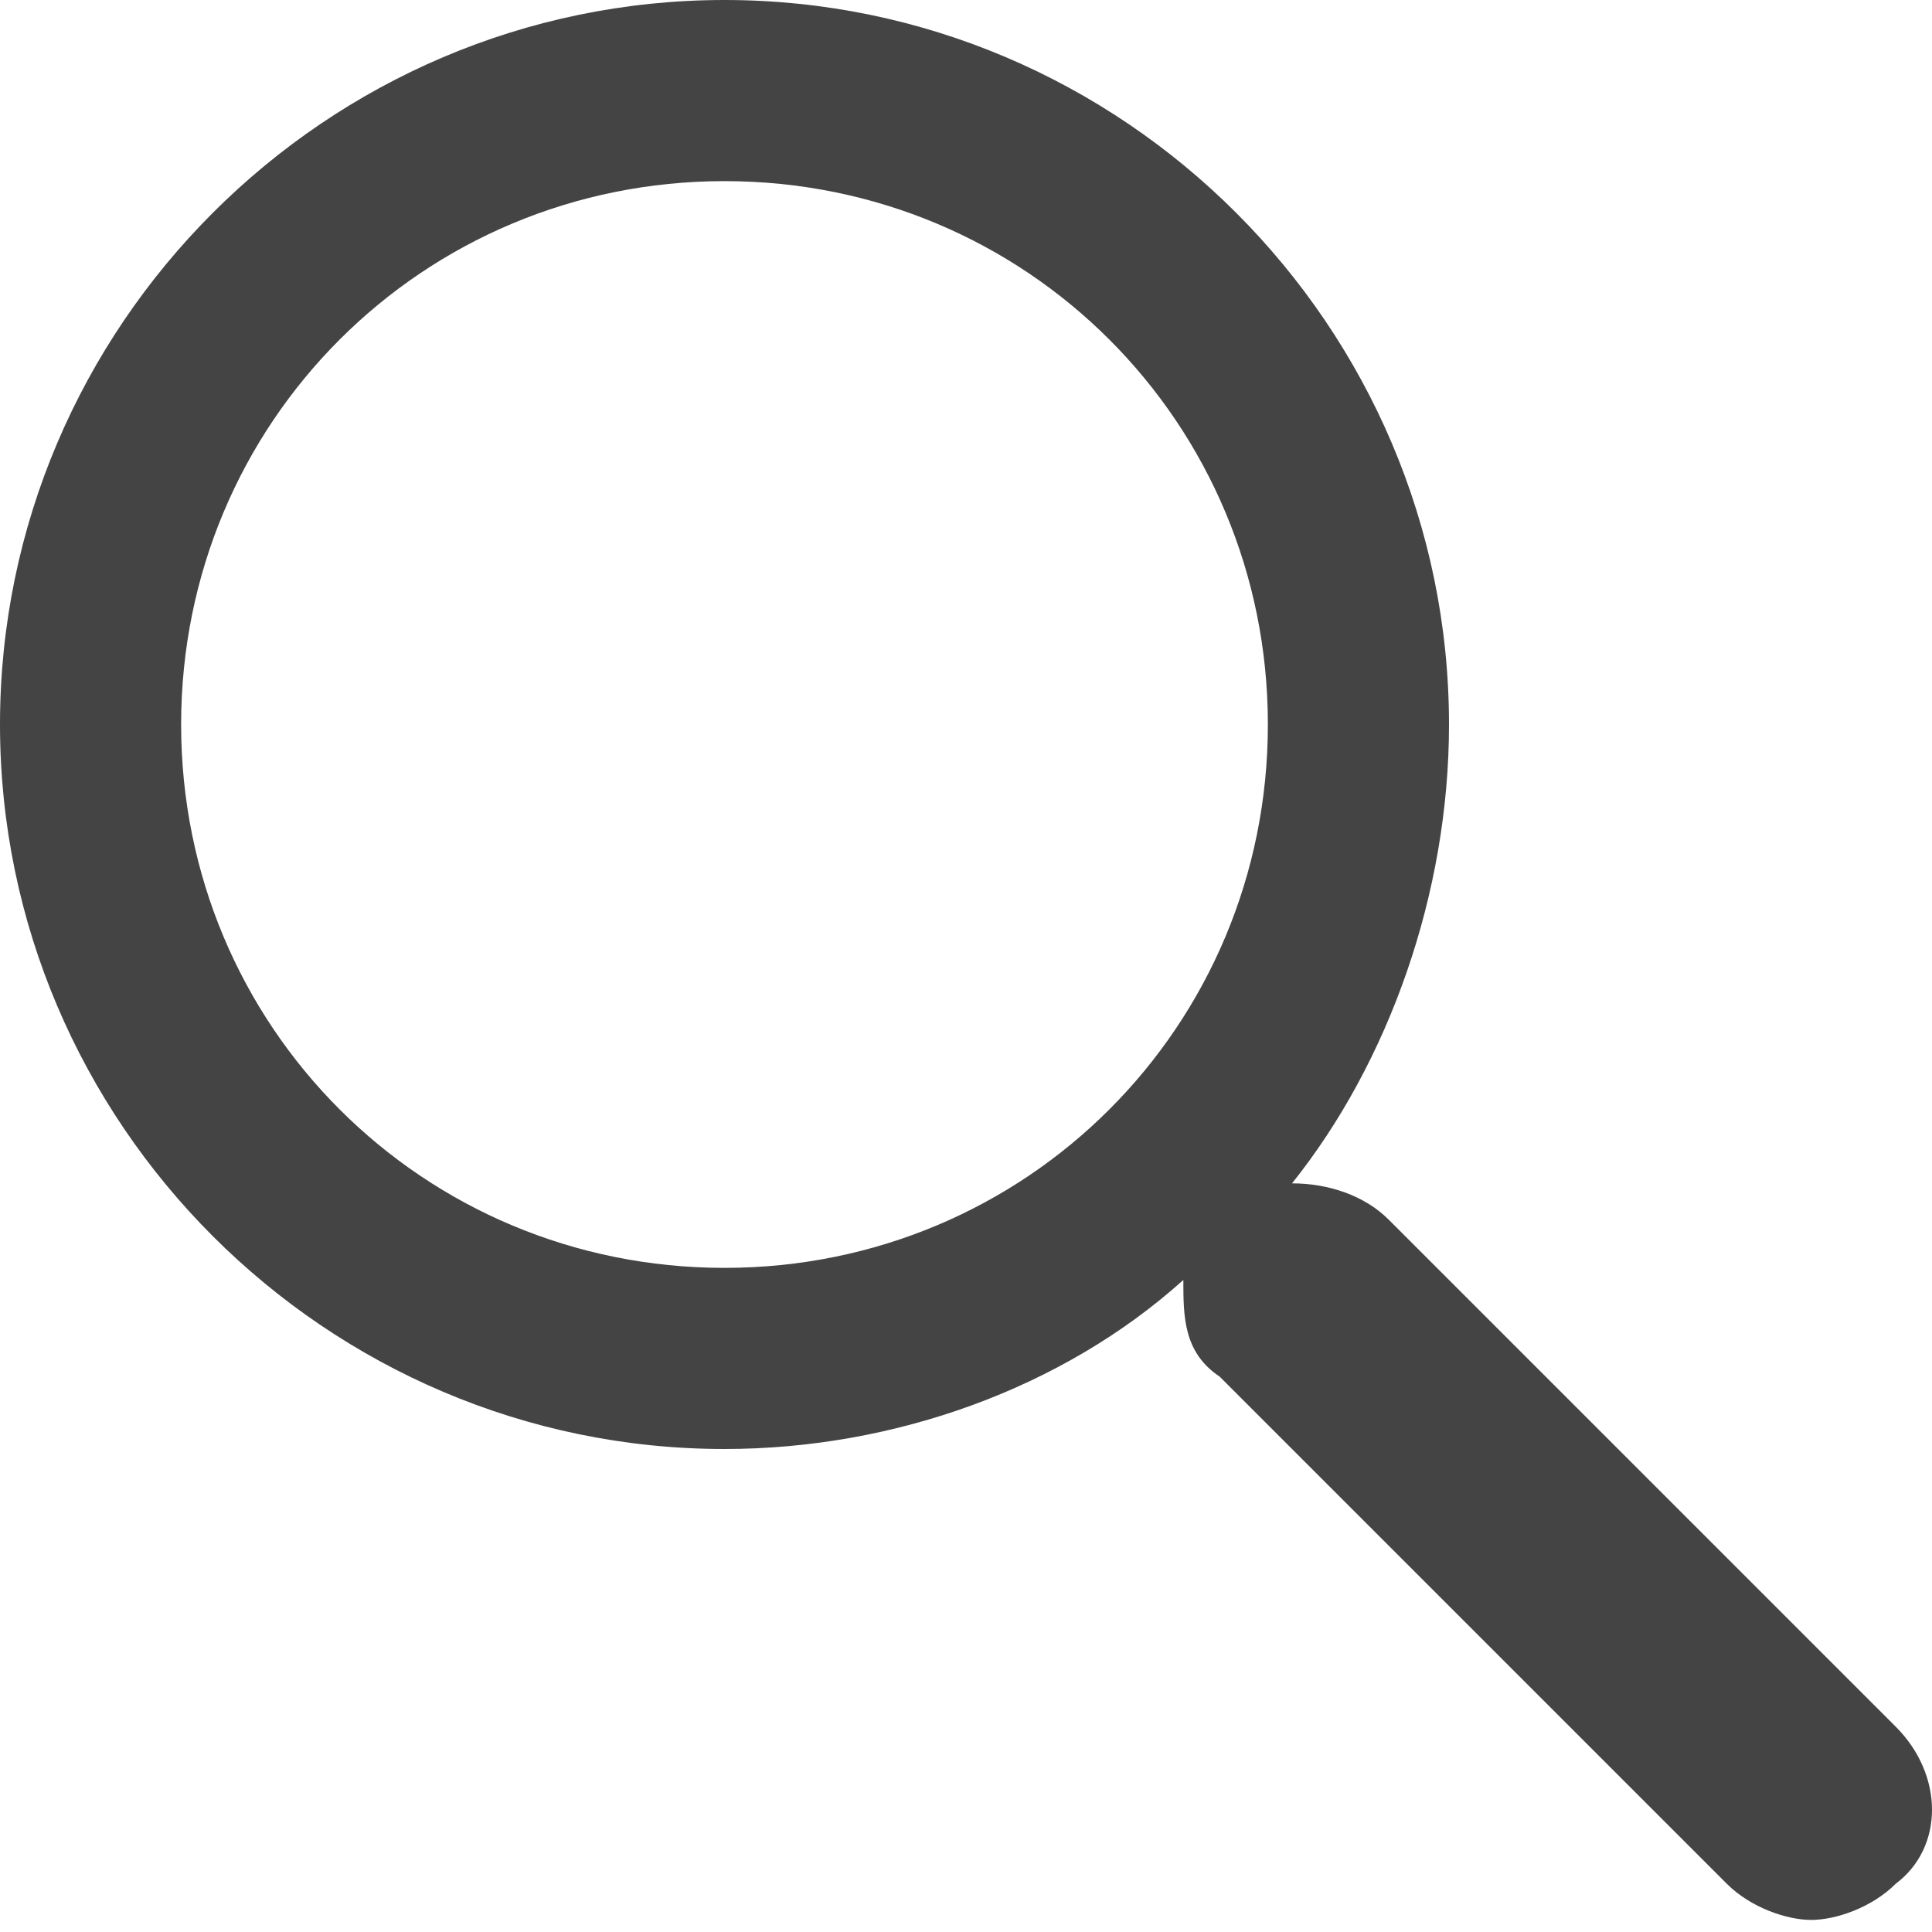
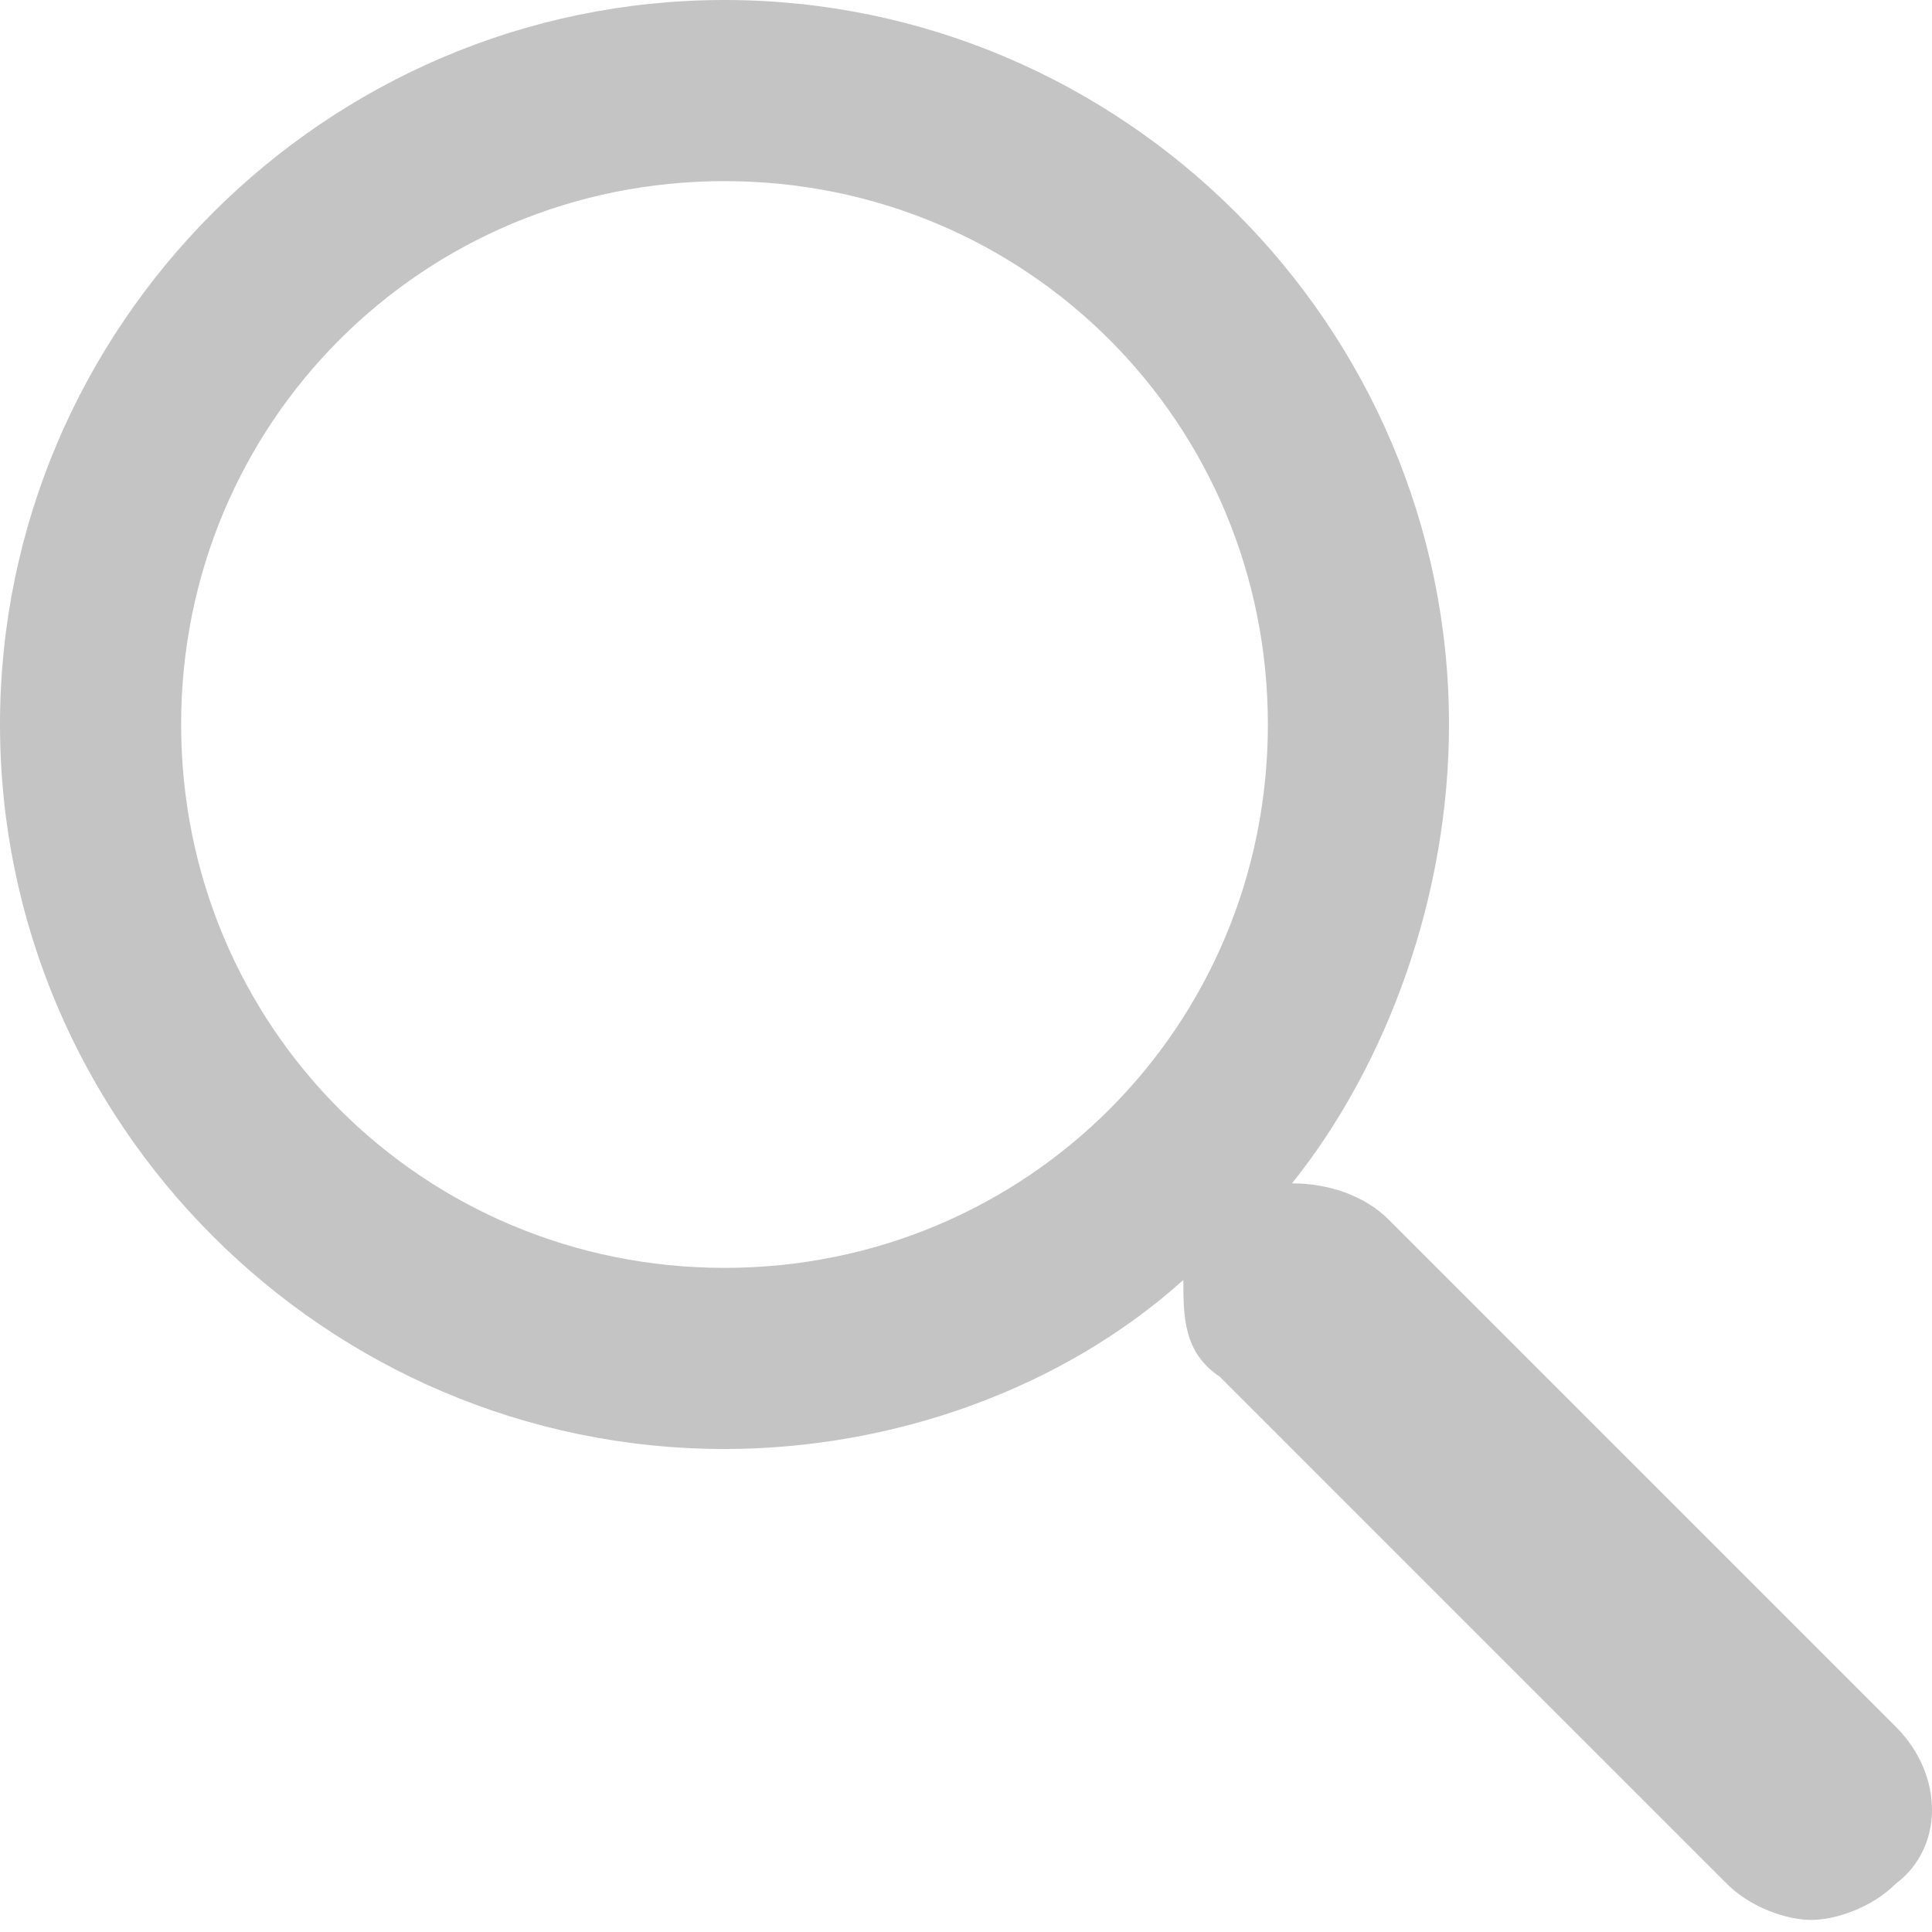
<svg xmlns="http://www.w3.org/2000/svg" version="1.1" width="16" height="16" viewBox="0 0 16 16">
-   <path fill="#444444" d="M15.7 14.3l-4.2-4.2c-0.2-0.2-0.5-0.3-0.8-0.3 0.8-1 1.3-2.4 1.3-3.8 0-3.3-2.7-6-6-6s-6 2.7-6 6 2.7 6 6 6c1.4 0 2.8-0.5 3.8-1.4 0 0.3 0 0.6 0.3 0.8l4.2 4.2c0.2 0.2 0.5 0.3 0.7 0.3s0.5-0.1 0.7-0.3c0.4-0.3 0.4-0.9 0-1.3zM6 10.5c-2.5 0-4.5-2-4.5-4.5s2-4.5 4.5-4.5 4.5 2 4.5 4.5-2 4.5-4.5 4.5z" />
+   <path fill="#C4C4C4" d="M15.7 14.3l-4.2-4.2c-0.2-0.2-0.5-0.3-0.8-0.3 0.8-1 1.3-2.4 1.3-3.8 0-3.3-2.7-6-6-6s-6 2.7-6 6 2.7 6 6 6c1.4 0 2.8-0.5 3.8-1.4 0 0.3 0 0.6 0.3 0.8l4.2 4.2c0.2 0.2 0.5 0.3 0.7 0.3s0.5-0.1 0.7-0.3c0.4-0.3 0.4-0.9 0-1.3zM6 10.5c-2.5 0-4.5-2-4.5-4.5s2-4.5 4.5-4.5 4.5 2 4.5 4.5-2 4.5-4.5 4.5z" />
</svg>
